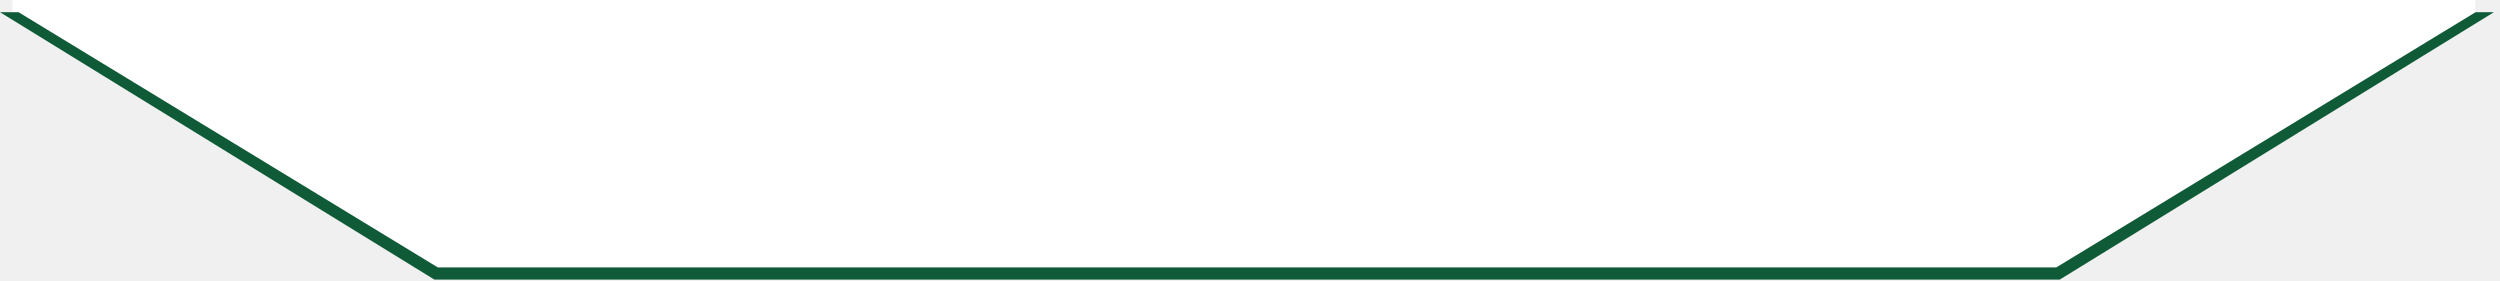
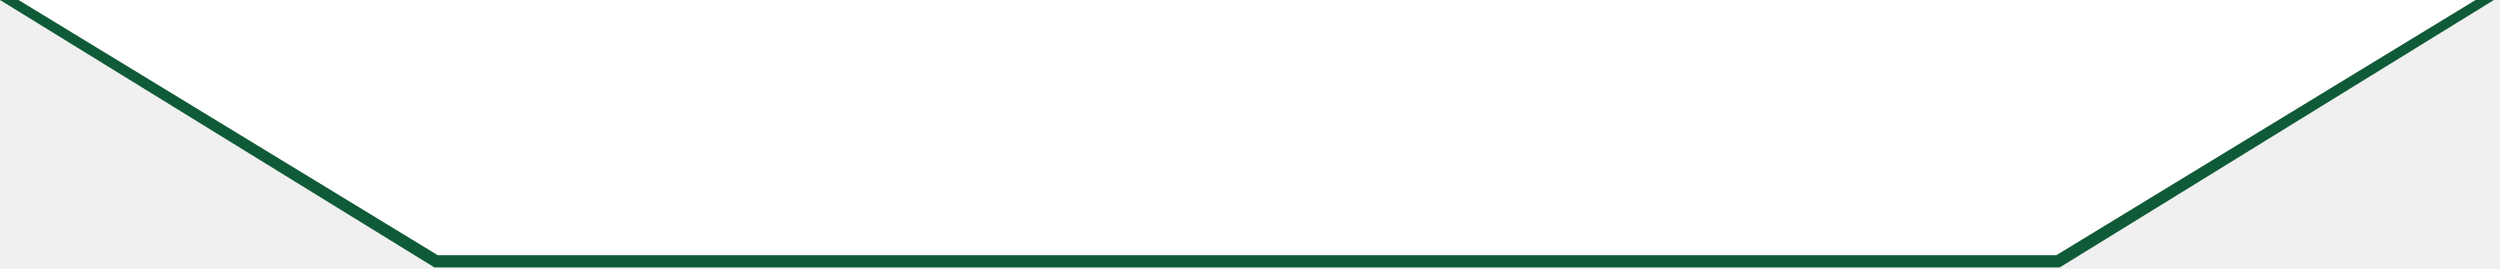
- <svg xmlns="http://www.w3.org/2000/svg" width="205" height="23" viewBox="0 0 205 23" fill="none">
-   <path d="M35.5 22L1 1V0H203V1L168.5 22H35.5Z" fill="#D9D9D9" />
-   <path d="M35.5 22L1 1V0H203V1L168.5 22H35.5Z" fill="white" />
-   <path d="M204.5 1L169.02 22.854L168.9 22.927H35.619L35.5 22.854L0 1H1.52L35.899 21.927H168.62L203 1H204.5Z" fill="#105B37" />
+ <svg xmlns="http://www.w3.org/2000/svg" width="205" height="22" viewBox="0 0 205 22" fill="none">
+   <path d="M35.5 21L1 0H203L168.5 21H35.5Z" fill="#D9D9D9" />
+   <path d="M35.5 21L1 0H203L168.5 21H35.5Z" fill="white" />
+   <path d="M204.5 0L169.02 21.854L168.9 21.927H35.619L35.5 21.854L0 0H1.52L35.899 20.927H168.62L203 0H204.5Z" fill="#105B37" />
</svg>
